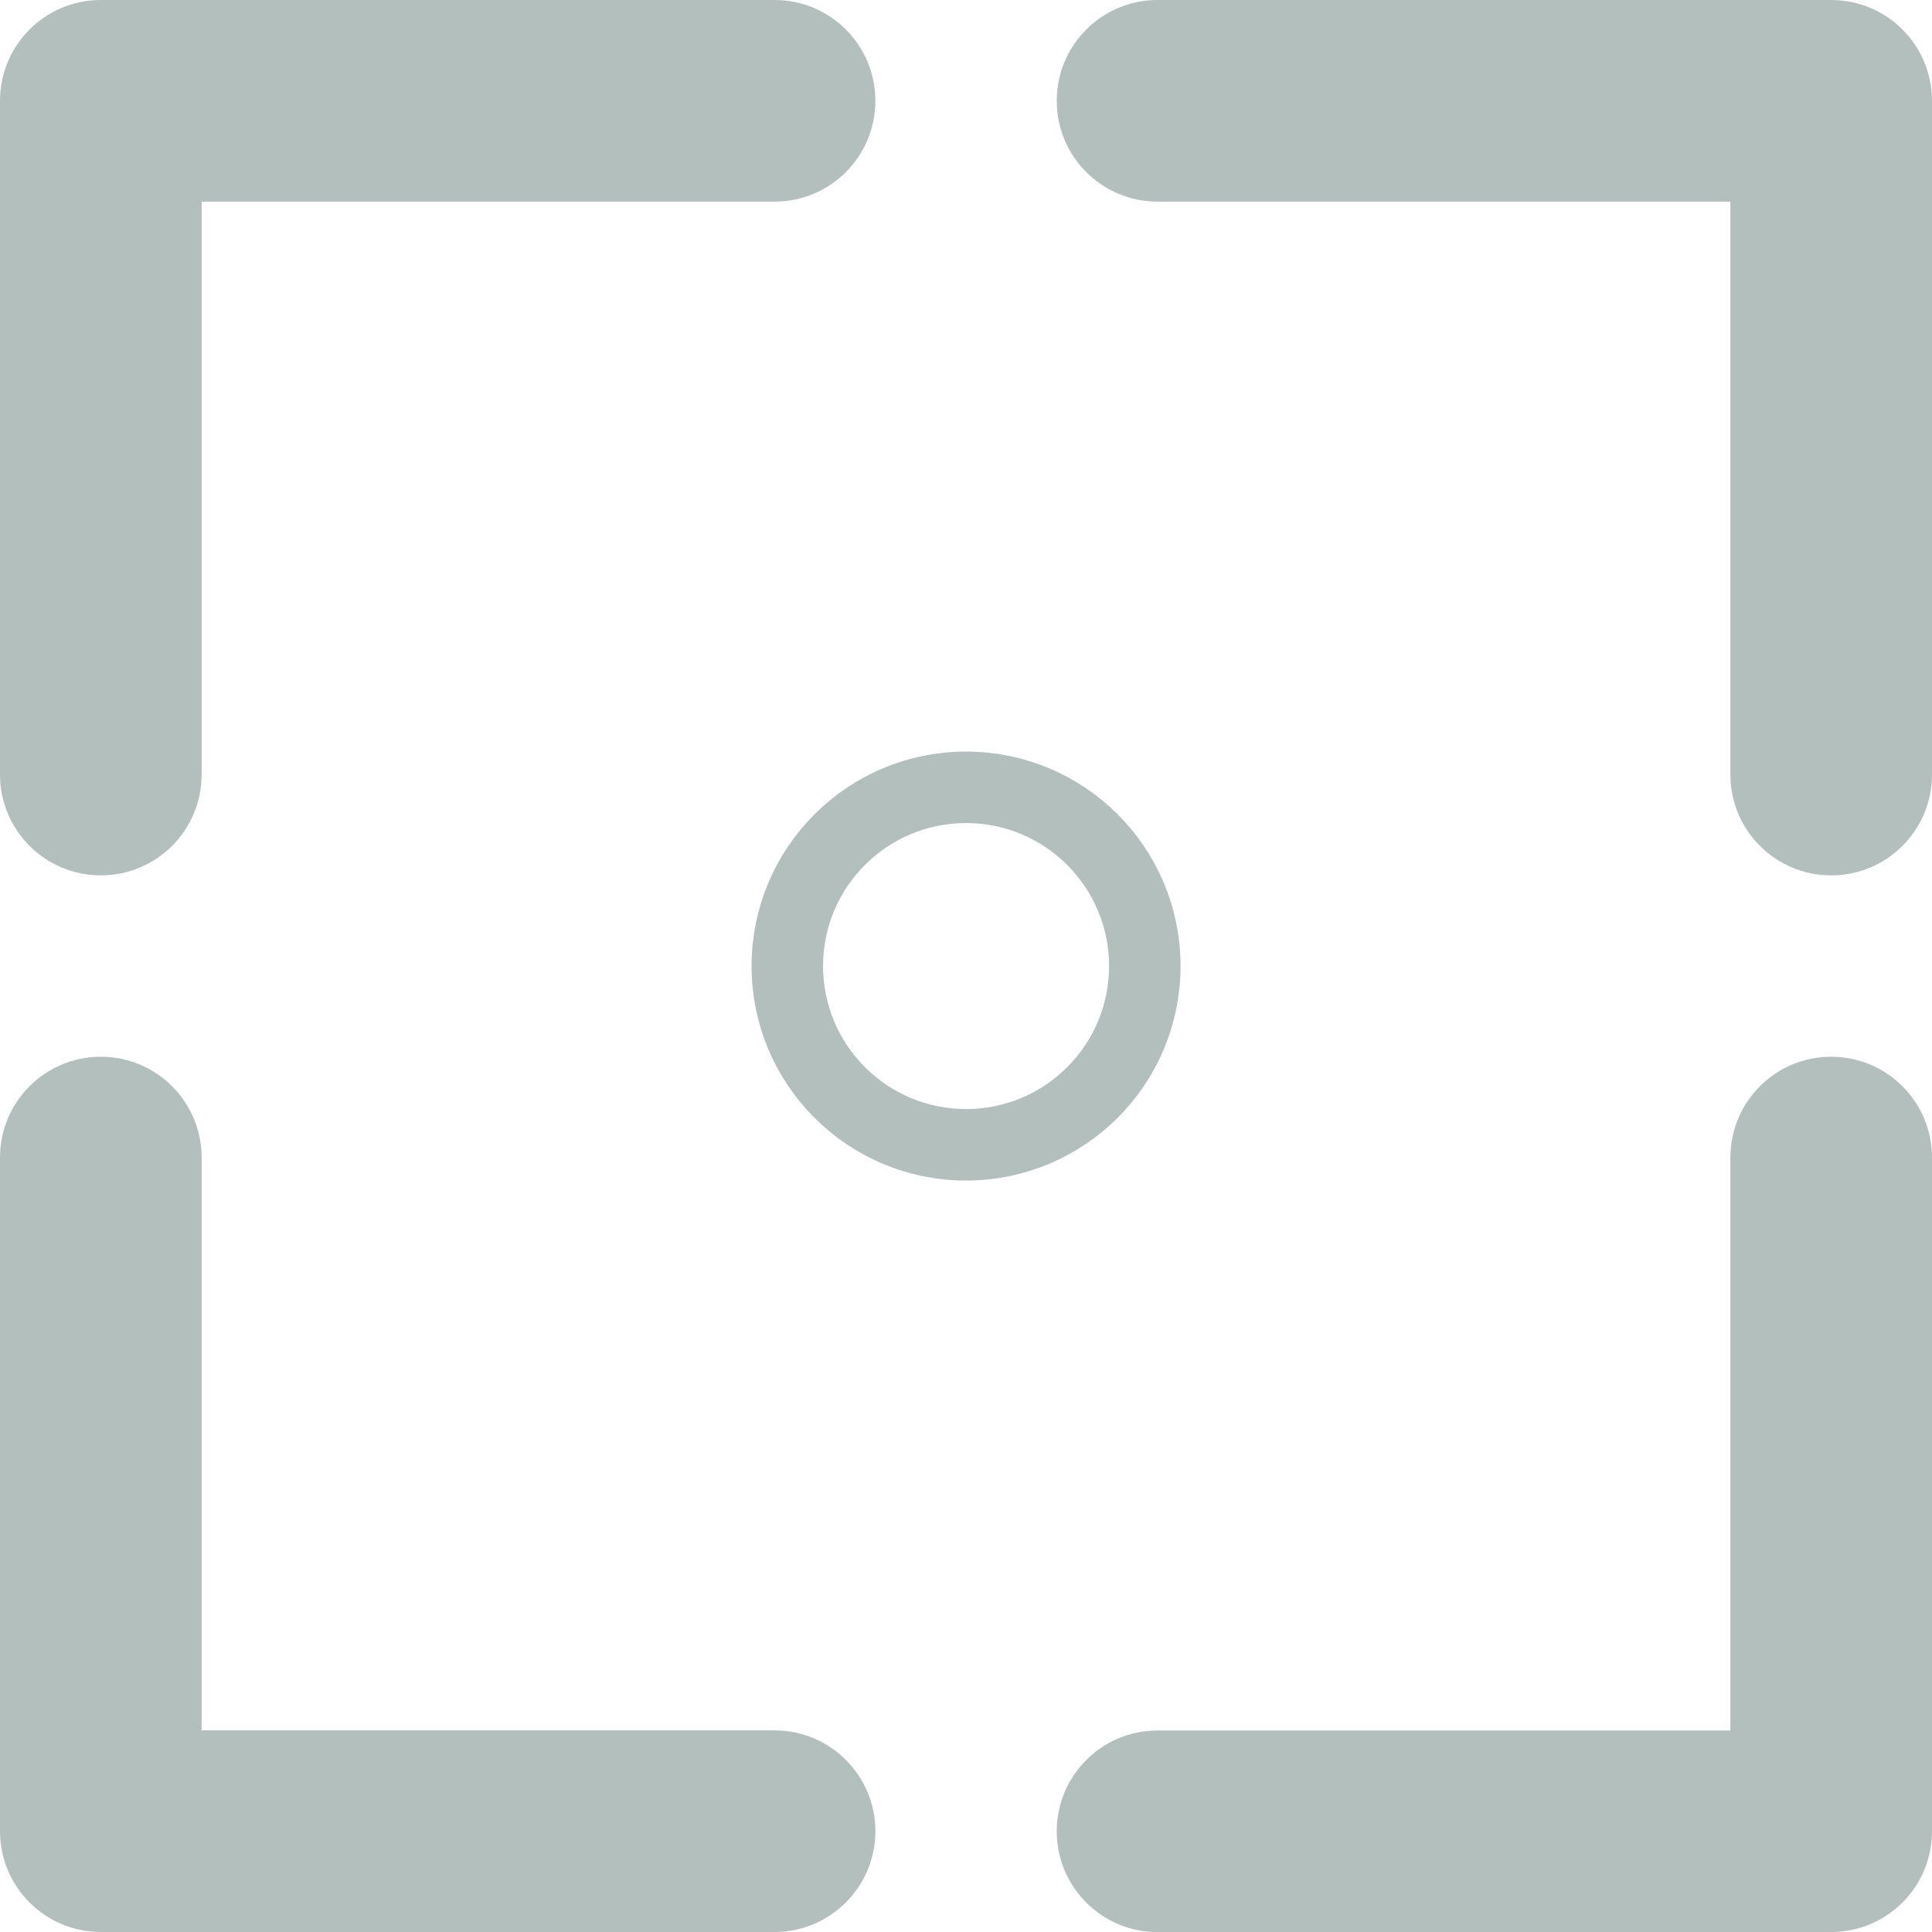
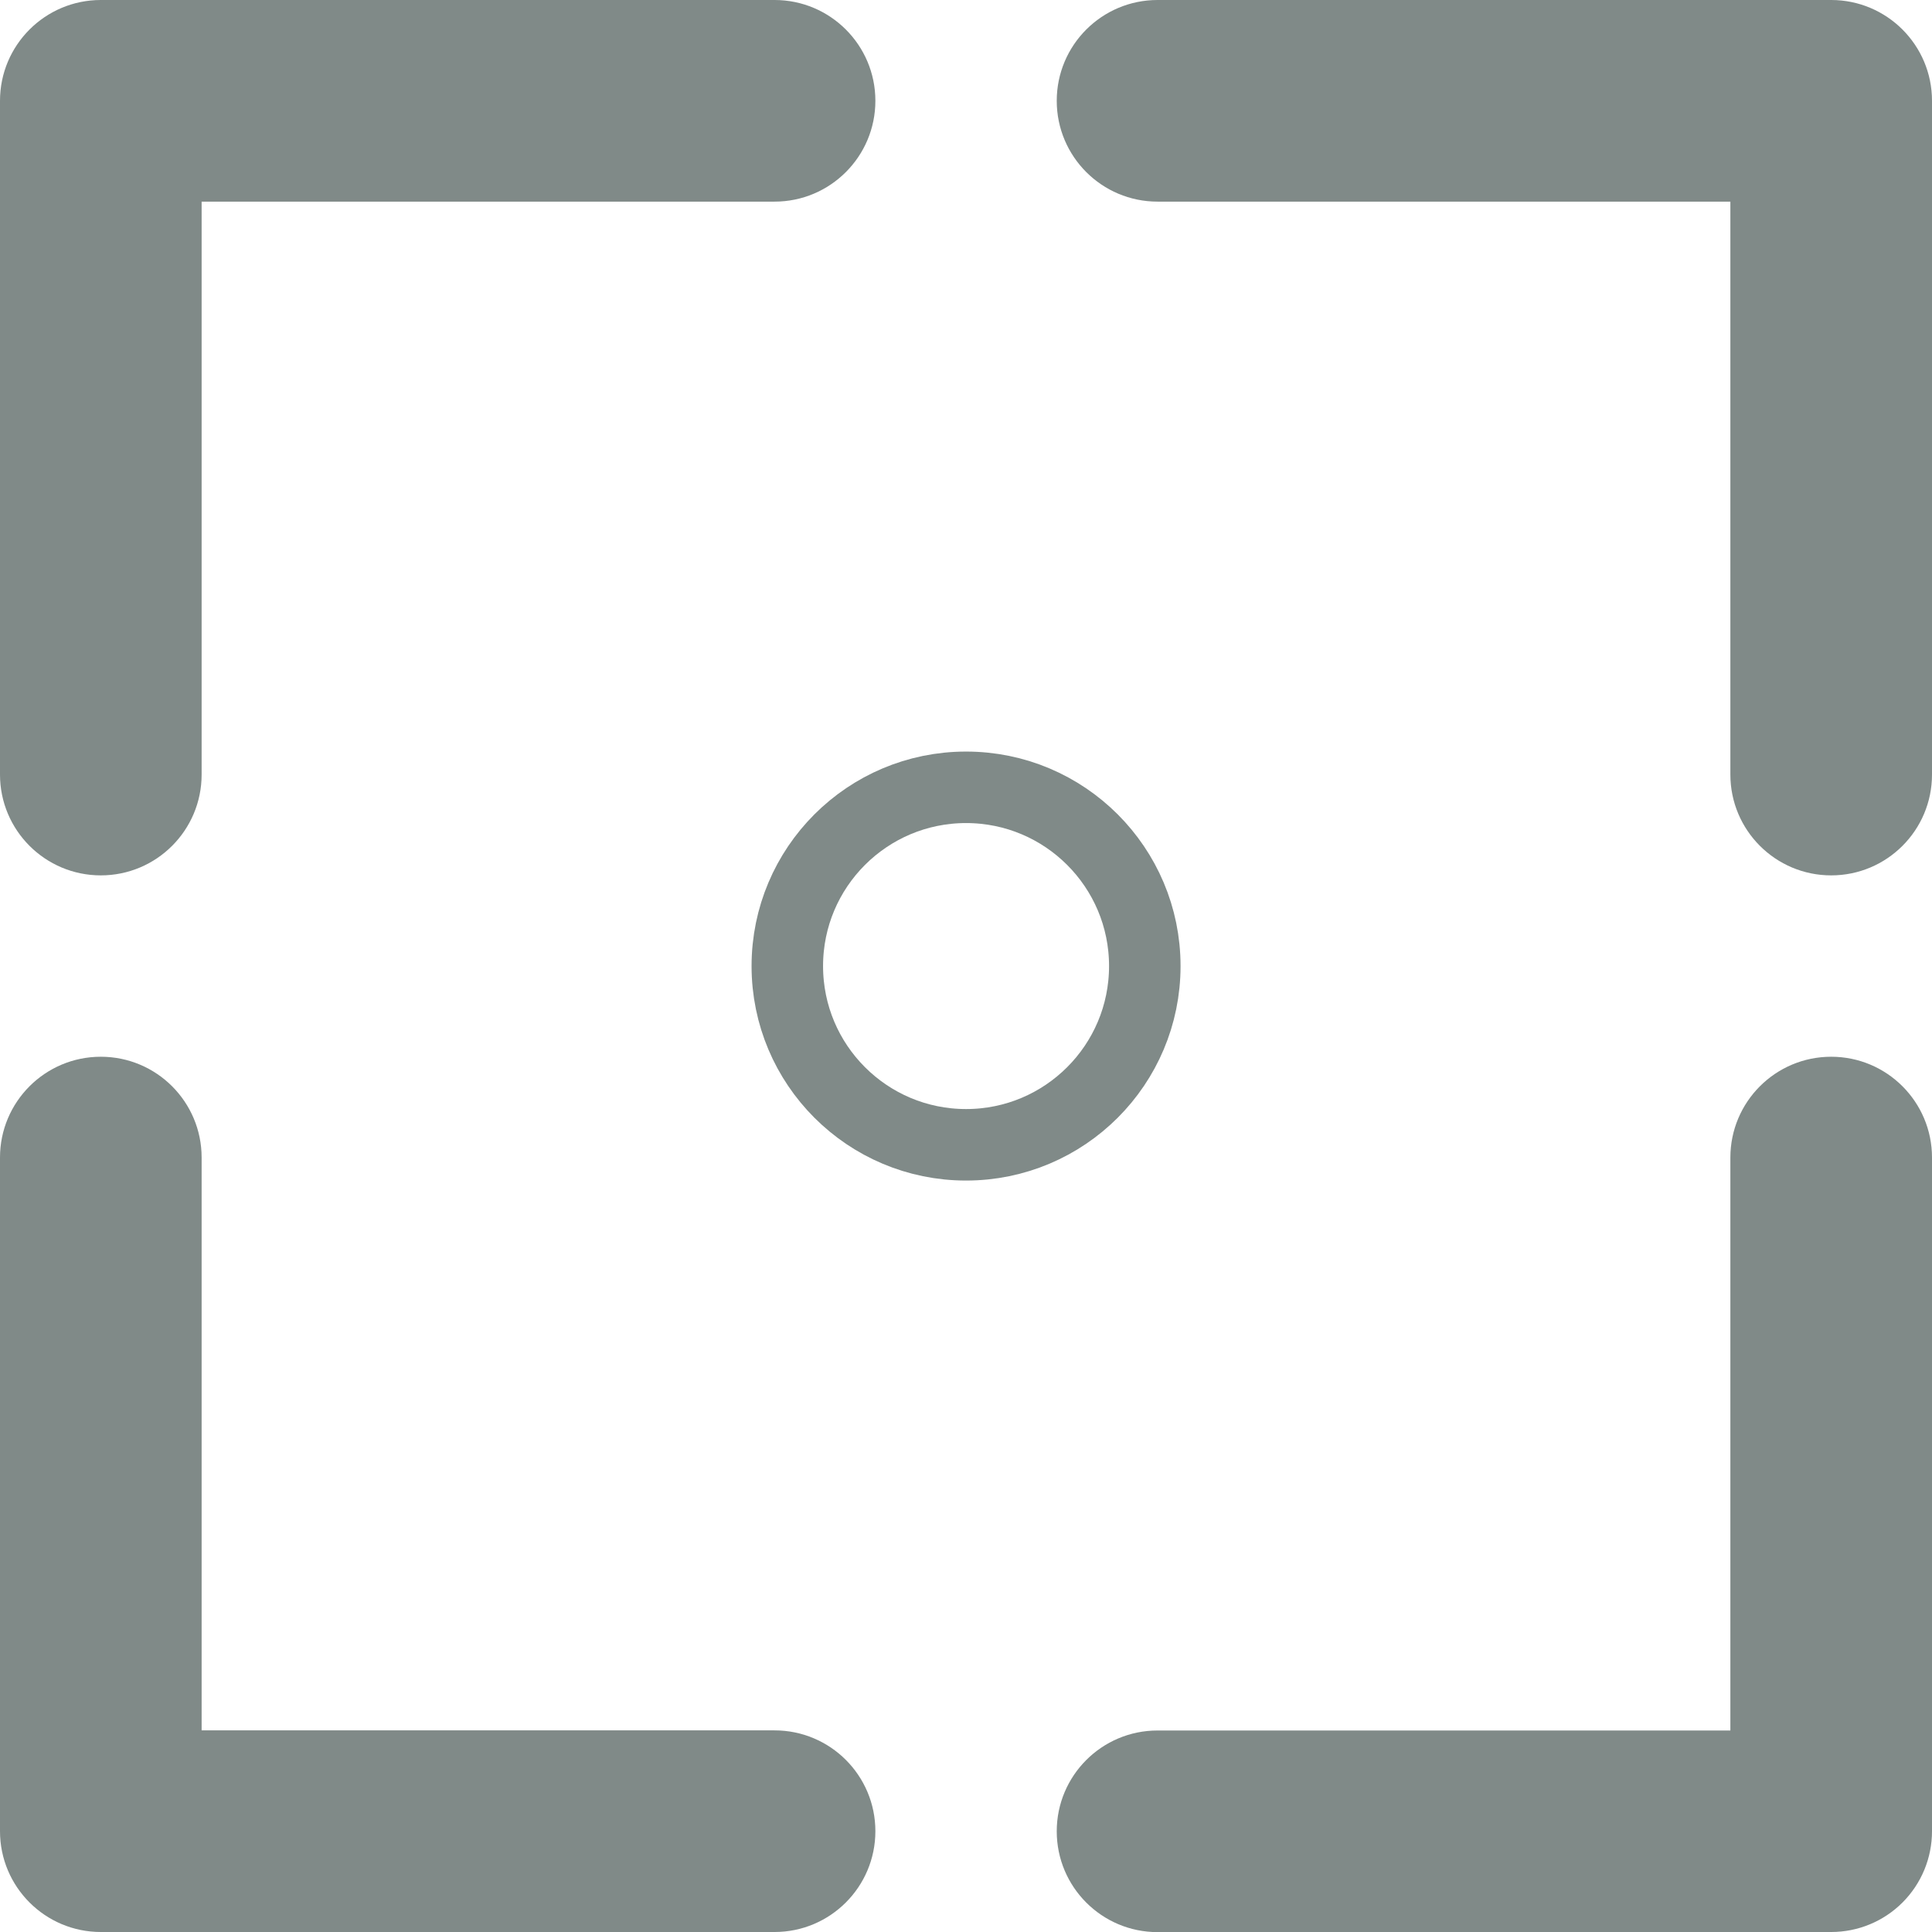
<svg xmlns="http://www.w3.org/2000/svg" viewBox="0 0 162.13 162.13">
  <defs>
-     <style>.cls-1{fill:#b3bfbd;}.cls-2{fill:none;stroke:#b3bfbd;stroke-miterlimit:10;stroke-width:6px;}</style>
+     <style>.cls-1{fill:#808a88;}.cls-2{fill:none;stroke:#808a88;stroke-miterlimit:10;stroke-width:6px;}</style>
  </defs>
  <g id="Слой_2" data-name="Слой 2">
    <g id="Слой_1-2" data-name="Слой 1">
      <path class="cls-1" d="M0,153.67a8.46,8.46,0,0,0,8.46,8.46H65a8.46,8.46,0,0,0,0-16.92H16.92V97.14A8.46,8.46,0,0,0,0,97.14Z" />
      <path class="cls-1" d="M97.14,162.13h56.53a8.45,8.45,0,0,0,8.46-8.46V97.14a8.46,8.46,0,1,0-16.92,0v48.08H97.14a8.46,8.46,0,1,0,0,16.92Z" />
      <path class="cls-1" d="M65,0H8.46A8.46,8.46,0,0,0,0,8.46V65a8.46,8.46,0,1,0,16.92,0V16.92H65A8.46,8.46,0,0,0,65,0Z" />
      <path class="cls-1" d="M162.13,8.46A8.46,8.46,0,0,0,153.67,0H97.14a8.46,8.46,0,1,0,0,16.92h48.07V65a8.46,8.46,0,1,0,16.92,0Z" />
      <path class="cls-2" d="M81.07,66.07a15,15,0,1,0,15,15A15,15,0,0,0,81.07,66.07Z" />
    </g>
  </g>
</svg>
